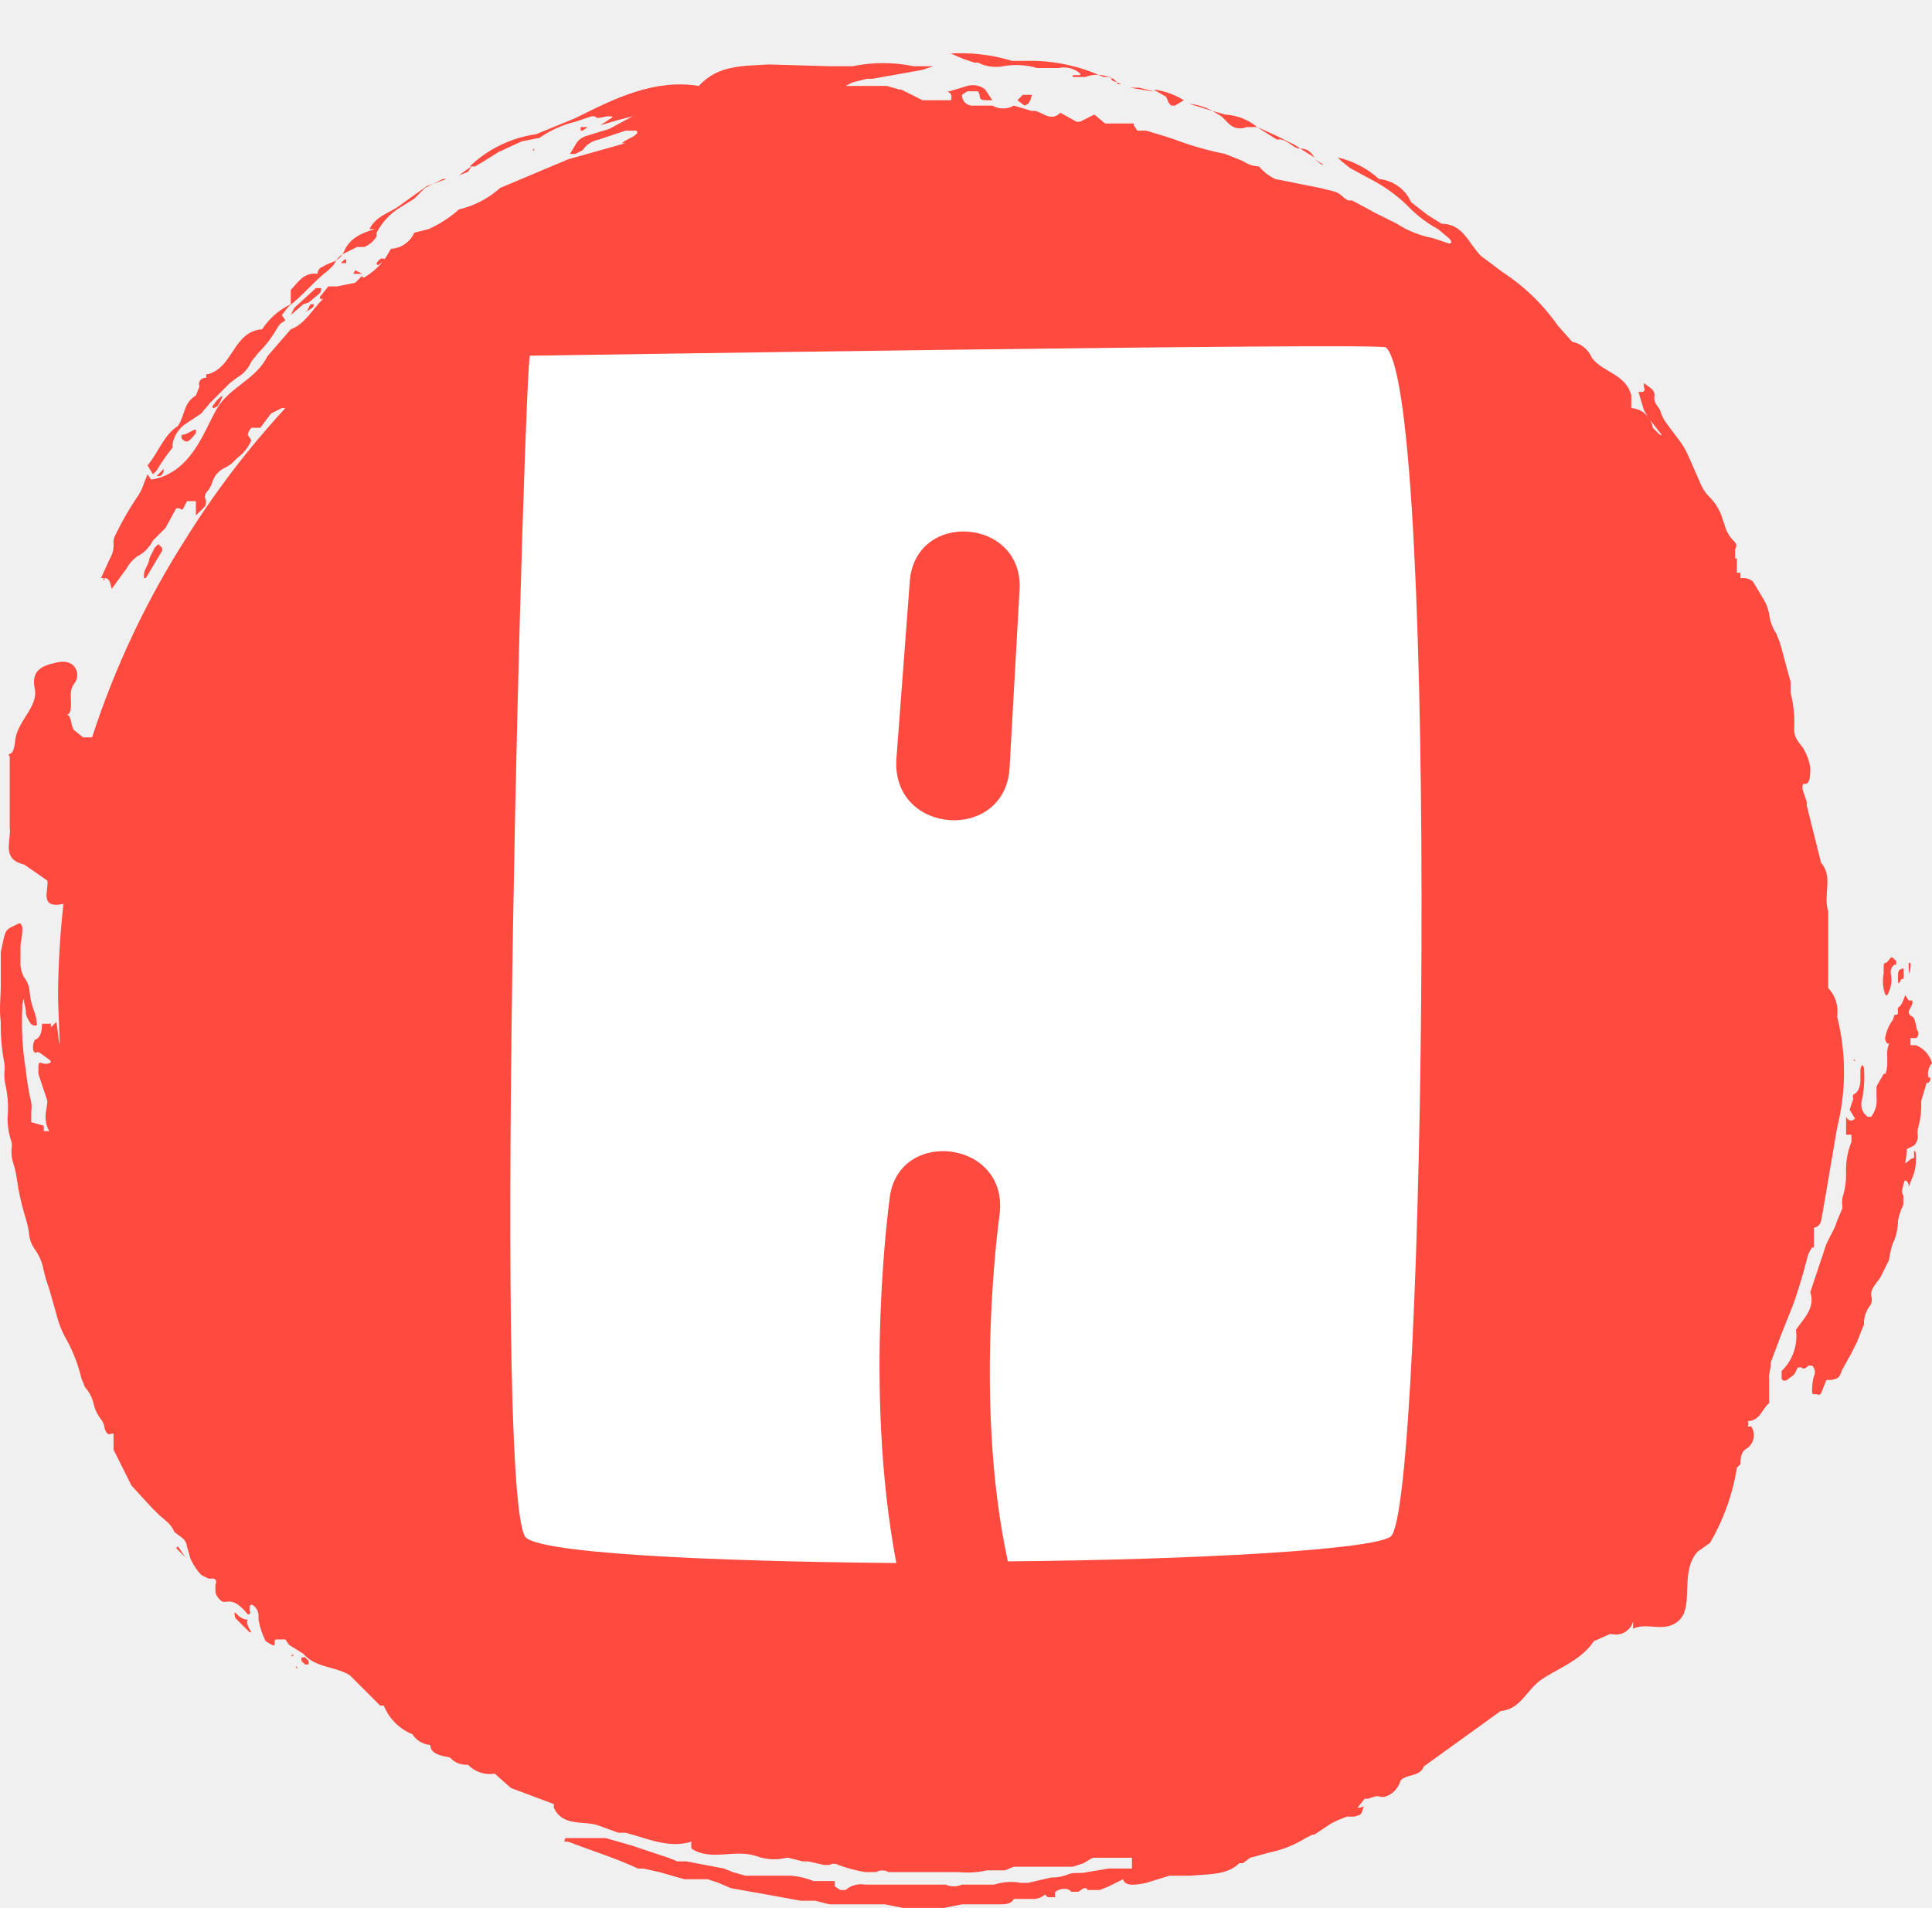
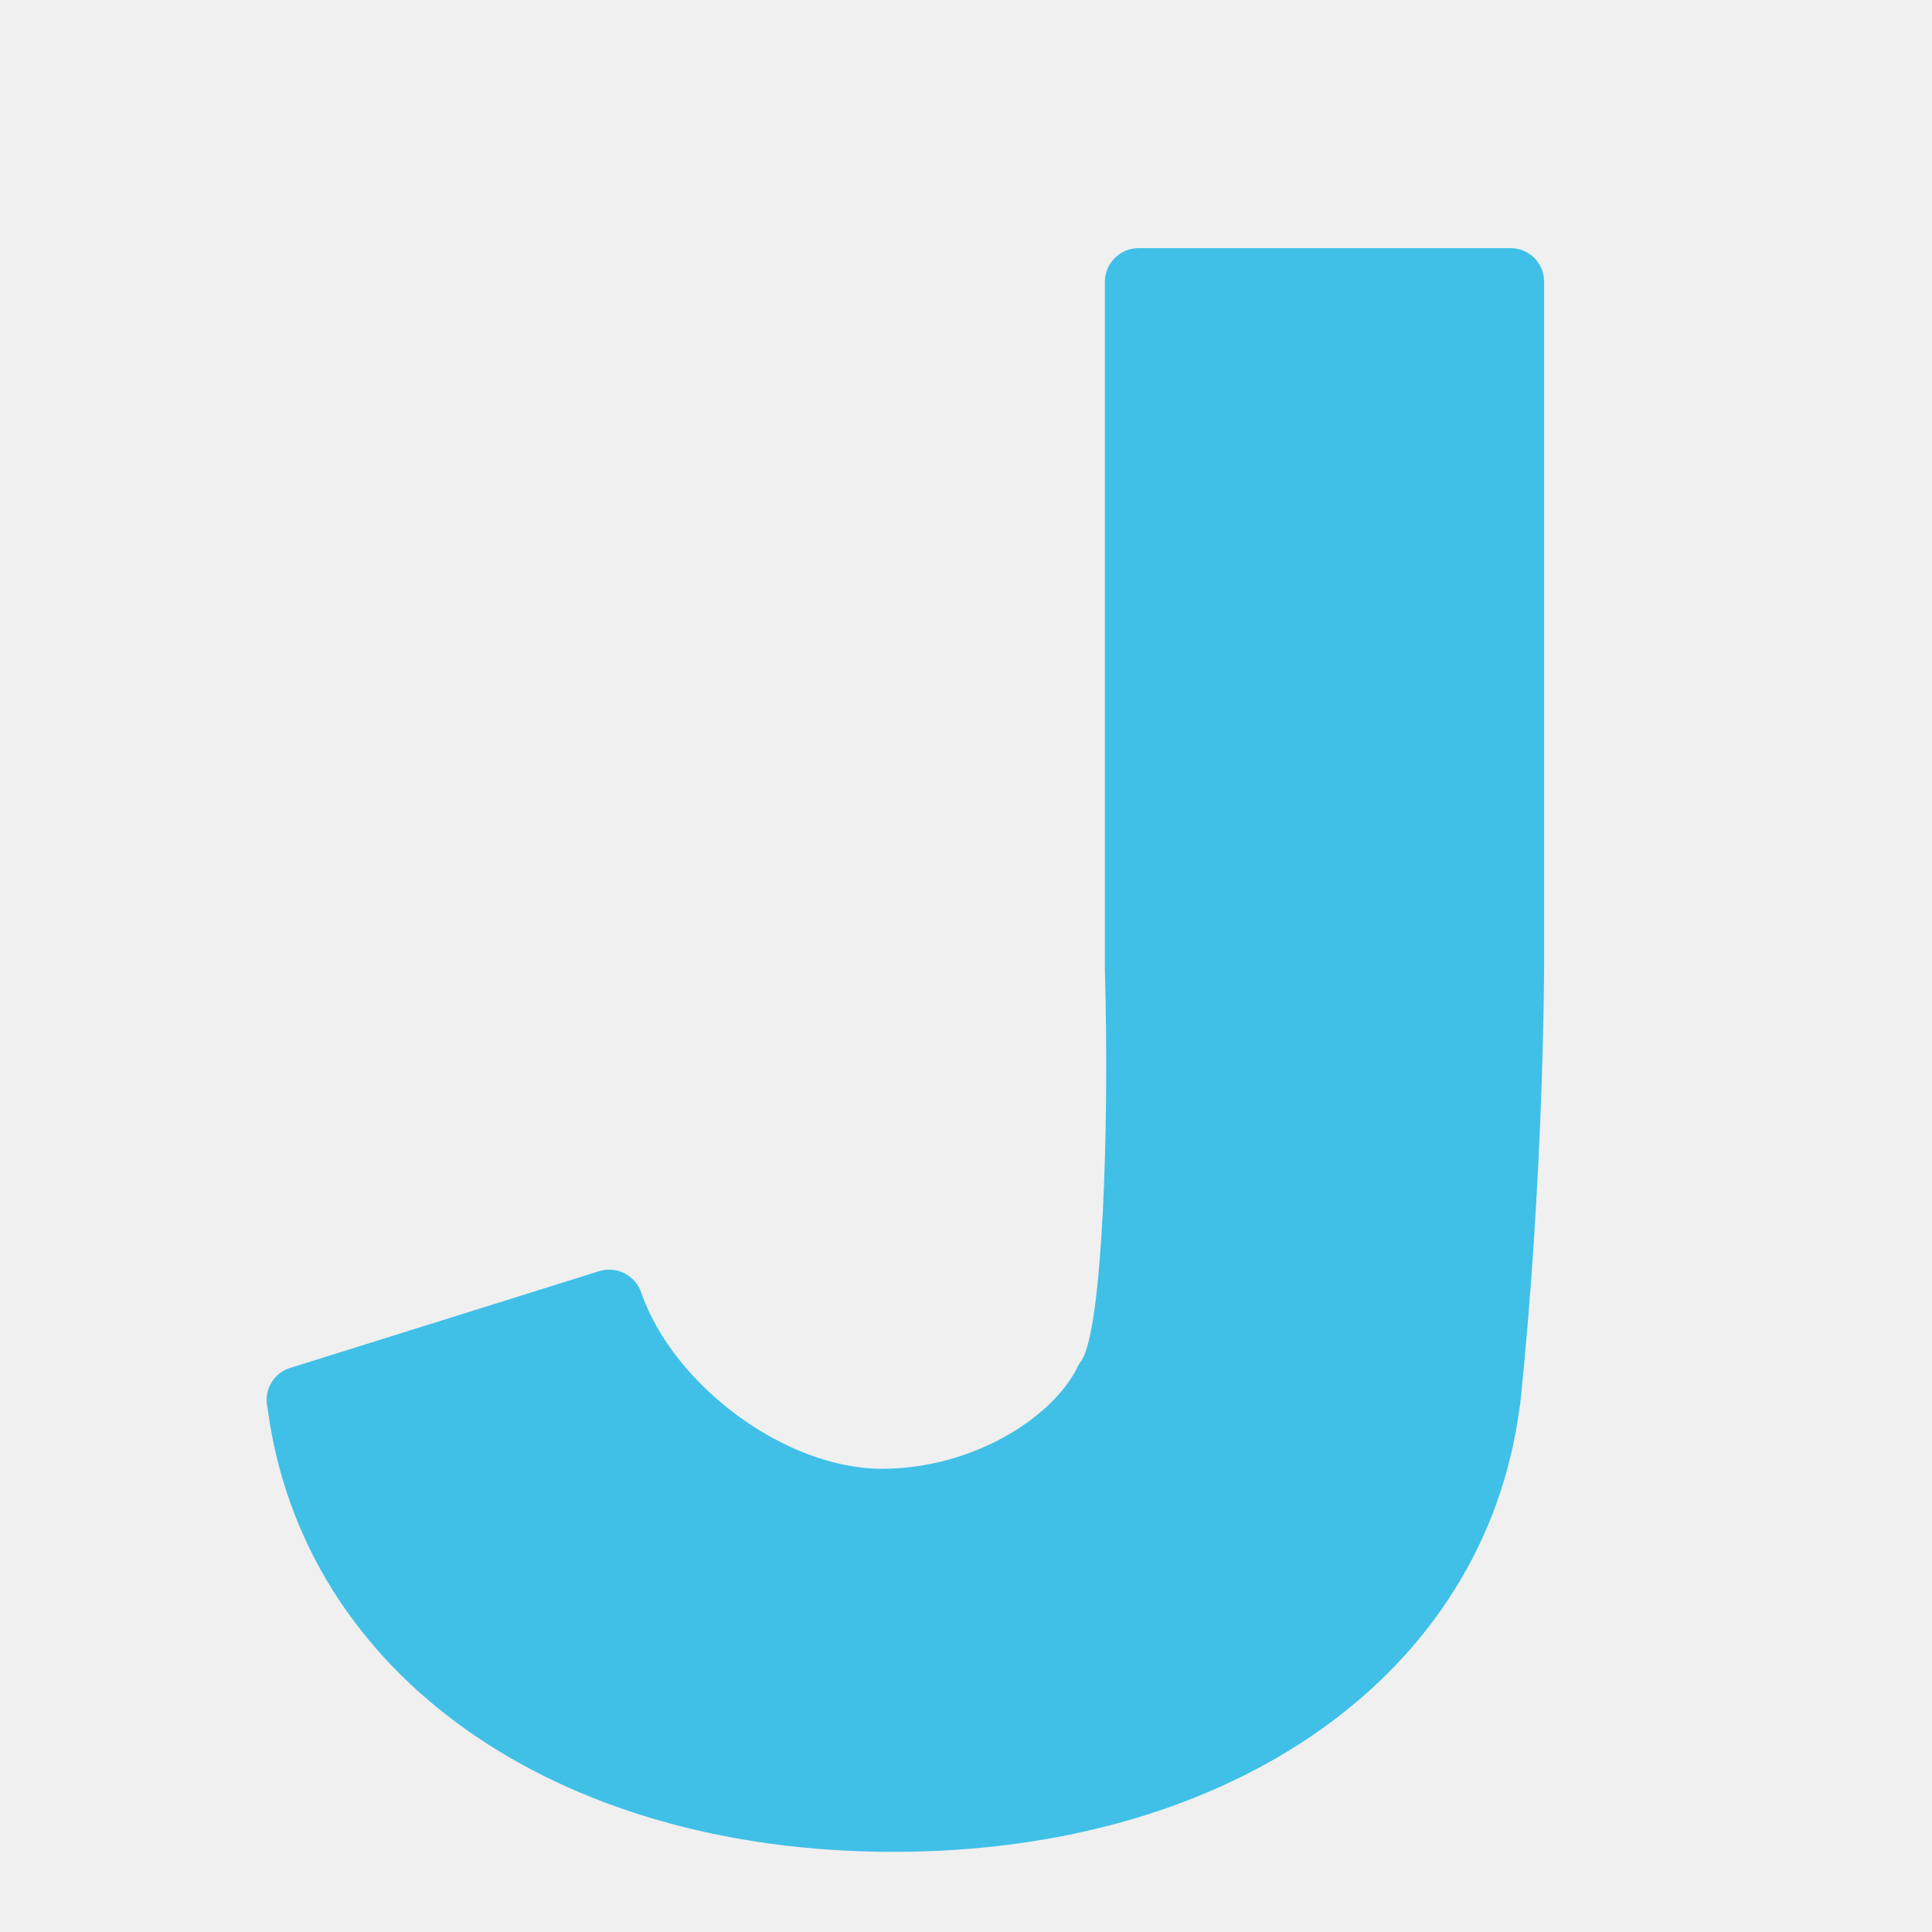
- <svg xmlns="http://www.w3.org/2000/svg" width="308.761" height="304.916" viewBox="0 0 106.008 104.687" class="css-1j8o68f" version="1.1" id="svg23">
-   <defs id="SvgjsDefs2684" />
-   <g id="SvgjsG2685" featurekey="rootContainer" transform="matrix(0.9820593,0,0,0.9820593,-0.05456052,0)" fill="#ff4a3f">
-     <g id="g17">
-       <path d="M19.8 15.3h.5l-.4-.2zm.5.1zm.8-.7c0 .1 0 .1.1.1l.4-.3c-.2-.1-.3-.1-.5.2zm.4-.2zm-4.1 2.3zm-.2.6l.3-.2c.1-.1.1-.2.1-.2h-.2l-.2.4c-.1-.1-.1 0 0 0zm2.2-2.9h-.1l-.2.2h.3zm-2.1 2.4l.6-.5c.1-.1.1-.2.1-.3h-.3l-1.2 1.1-.2.4.7-.6zm-1.1.8z" id="path3" />
-       <path d="M9.7 25v-.2a1.7 1.7 0 0 1 .7-1.1l.9-.6.5-.6.7-.7.4-.4.4-.3a1.9 1.9 0 0 0 .8-.9l.4-.5a5.9 5.9 0 0 0 1-1.3l.2-.3.3-.2-.2-.3.4-.5c.8-.6 1.4-1.4 2.2-2l.3-.3a1.4 1.4 0 0 1 .5-.6l.8-.4h.4a1.4 1.4 0 0 0 .7-.6V13a3.5 3.5 0 0 1 1.3-1.4l.8-.5.2-.2.4-.4 1-.5h.2l-1.1.4-1.4 1c-.6.5-1.4.6-1.8 1.4h.3c-.7.2-1.4.5-1.7 1.2s-.8.6-1.2.9a.4.4 0 0 0-.3.4c-.8-.1-1.1.5-1.5.9v.8a3.9 3.9 0 0 0-1.6 1.4c-1.6.1-1.6 2.1-3 2.5h-.1a.2.2 0 0 0 0 .2c-.3 0-.5.2-.4.5l-.2.5c-.7.4-.6 1.1-1 1.7-.8.5-1.1 1.5-1.7 2.2l.3.5.2-.2a11.6 11.6 0 0 1 .9-1.3zM53.9 3.3l.6.2h.2a2.2 2.2 0 0 0 1.4.2 4.1 4.1 0 0 1 1.9.1h1.2a1.4 1.4 0 0 1 1.2.3.1.1 0 0 1 0 .1H60a.1.1 0 0 0 0 .1h.7a1.8 1.8 0 0 1 1.3 0c.2 0 .1.1.2.2l.5.2h-.2c-.2-.4-.5-.4-.8-.4a9.7 9.7 0 0 0-4.3-.9h-.8A9.8 9.8 0 0 0 53 3h.2zm7.3 3.1zM50.3 4.7zm10.9 1.7h.2-.2zM19 14.7zm32.1-10zm17.6 2.2a.9.9 0 0 0 1 .2h.6a3.1 3.1 0 0 0-1.8-.7l-.7-.2.5.3zm-3.4-1.3c0 .1.1.2.2.3h.2l.5-.3a4.2 4.2 0 0 0-1.7-.6l.7.4zm7.4 2.7l.8.5c-.2-.3-.4-.5-.8-.5z" id="path5" />
-       <path d="M99 76.1l.6-1.6.6-1.5c.2-.5.6-1.8.8-2.6a1.7 1.7 0 0 1 .3-.7h.1v-1.1c.5-.1.4-.6.5-.9l.8-4.7a12.7 12.7 0 0 0 0-6.2 1.9 1.9 0 0 0-.5-1.6v-4.3c-.3-.9.3-1.9-.4-2.7L101 45a.4.4 0 0 0 0-.2l-.2-.6a.5.5 0 0 1 0-.4h.1c.3 0 .3-.5.3-.9a3 3 0 0 0-.4-1.1l-.3-.4a1.1 1.1 0 0 1-.2-.7 6.7 6.7 0 0 0-.2-2v-.6c-.2-.7-.4-1.5-.6-2.2l-.2-.5a2.5 2.5 0 0 1-.4-1.1 2.5 2.5 0 0 0-.3-.8l-.6-1a.8.8 0 0 0-.6-.2h-.1V32h-.2v-.8H97V31a.4.4 0 0 0 0-.1v-.2c.1-.2.1-.3-.1-.5a1.8 1.8 0 0 1-.4-.6l-.2-.6a2.9 2.9 0 0 0-.7-1.2 2.2 2.2 0 0 1-.5-.7l-.7-1.6a4.3 4.3 0 0 0-.6-1l-.6-.8a2.4 2.4 0 0 1-.4-.8l-.2-.3a.6.6 0 0 1-.1-.5.5.5 0 0 0-.2-.4l-.4-.3v.2c.1.2 0 .3-.1.3h-.2l.3 1 .3.5.7.9h-.1l-.2-.2-.2-.2a1.3 1.3 0 0 0-1.2-1.1v-.7c-.3-1.2-1.6-1.3-2.2-2.1a1.5 1.5 0 0 0-1.1-.9l-.8-.9a11.3 11.3 0 0 0-3.1-3l-.8-.6-.4-.3c-.7-.7-1-1.8-2.2-1.8l-.8-.5-.9-.7a2.2 2.2 0 0 0-1.8-1.3 5.1 5.1 0 0 0-2.3-1.2l.2.2.5.4 1.3.7a8.5 8.5 0 0 1 2.1 1.6 6.8 6.8 0 0 0 1.5 1.1l.6.5c.1.1.2.2.1.3H81l-.9-.3a5.6 5.6 0 0 1-2-.8l-1.2-.6-1.3-.7h-.2c-.3-.1-.4-.4-.8-.5l-.8-.2-2.5-.5a2.6 2.6 0 0 1-.9-.7 1.7 1.7 0 0 1-.9-.3l-1-.4a18.1 18.1 0 0 1-2.8-.8l-.6-.2-1-.3h-.5l-.2-.3v-.1h-1.6l-.6-.5-.4.2-.4.2h-.2l-.9-.5c-.6.6-1.1-.2-1.6-.1l-1-.3a1.2 1.2 0 0 1-1.2 0h-1.2a.6.6 0 0 1-.5-.6l.3-.2h.6a.7.7 0 0 1 .1.3c0 .2.2.2.5.2h.2l-.4-.6a1.1 1.1 0 0 0-1-.2l-1 .3H53c.3.2.2.3.2.5h-1.6l-.4-.2-.8-.4h-.1l-.7-.2h-2.3l.4-.2.8-.2h.3l1.7-.3 1.1-.2.6-.2h-1.1a8.4 8.4 0 0 0-3.4 0h-1.3L43 3.6c-1.4.1-2.8 0-3.9 1.2-2.5-.4-4.7.7-6.9 1.8l-2.2.9a6.7 6.7 0 0 0-3.7 1.8h.3l.5-.3.8-.5 1.3-.6 1-.2a6 6 0 0 1 2-.9l.9-.3h.2c.1.2.5 0 .7 0h.2c.1 0 .1.1 0 .1l-.6.4 1-.3.8-.2-1.3.7-1.3.4a1 1 0 0 0-.6.5l-.3.5h.3l.4-.2a1.4 1.4 0 0 1 .9-.6l1.5-.5h.5a.1.1 0 0 1 .1.2c-.2.2-.6.3-.8.5h.2l-3.2.9-3.8 1.6a5.2 5.2 0 0 1-2.3 1.2 6.6 6.6 0 0 1-1.7 1.1l-.8.2a1.5 1.5 0 0 1-1.3.9l-.3.5a3.7 3.7 0 0 1-1.2 1.1h-.1v-.1l-.2.2-.2.2-1 .2h-.5l-.4.5c-.1.1-.1.2 0 .2h.1c-.6.6-1 1.4-1.8 1.7L15 19.9c-.6 1.2-1.8 1.6-2.6 2.6s-1.4 3.9-3.9 4.3l-.2-.3-.2.5a2.7 2.7 0 0 1-.4.8 16.9 16.9 0 0 0-1.2 2.1.8.8 0 0 0-.1.5 1.4 1.4 0 0 1-.2.8l-.5 1.1h.2c.3 0 .3.3.4.6l.8-1.1a2.2 2.2 0 0 1 .6-.7 2 2 0 0 0 .9-.9l.3-.3.4-.4.6-1.1h.2c.1.1.1.1.2 0l.2-.4h.5v.8l.5-.5a.5.5 0 0 0 0-.5.4.4 0 0 1 .1-.3 1.5 1.5 0 0 0 .3-.5 1.3 1.3 0 0 1 .8-.9l.3-.2.3-.3a2.4 2.4 0 0 0 .8-1l-.2-.3c0-.1.1-.3.2-.4h.5l.6-.8.6-.3h.2a48.8 48.8 0 0 0-5.5 7.2h-.1.1a48.4 48.4 0 0 0-5.3 11.2h-.5l-.5-.4c-.2-.2-.1-.7-.4-.9h.1c.3-.5-.1-1.2.3-1.7s.1-1.4-.9-1.2-1.5.5-1.3 1.5-1 1.8-1.1 2.9-.5.5-.3.9v3.9c.1.8-.5 1.8.8 2.1l1.3.9c.1.5-.5 1.6.9 1.3a49.2 49.2 0 0 0-.3 5c0 1.1.1 2.2.1 3.3v-.4c-.1-.4-.1-.8-.2-1.3l-.3.3v-.2h-.5c0 .5-.1.8-.4.9a.9.9 0 0 0-.1.5c0 .1.1.3.2.2s.4.2.7.4-.2.3-.4.2-.2.1-.2.3v.3l.5 1.5c0 .3-.1.6-.1.9a1.7 1.7 0 0 0 .2.8h-.3v-.3l-.7-.2v-.6a1.5 1.5 0 0 0 0-.5 14.6 14.6 0 0 1-.3-1.8 16.6 16.6 0 0 1-.2-3.5.9.9 0 0 1 .1-.5v.2a2.9 2.9 0 0 1 .1.5.8.8 0 0 0 .1.4c.1.2.2.4.4.4s.1-.1.1-.2a2.1 2.1 0 0 0-.1-.5 4.2 4.2 0 0 1-.3-1.3 1.5 1.5 0 0 0-.3-.7 1.6 1.6 0 0 1-.2-.9v-.8c0-.3.1-.6.1-.9a.5.5 0 0 0-.1-.4h-.1c-.8.4-.7.2-1 1.6V55c0 .7-.1 1.4 0 2.1a10.8 10.8 0 0 0 .2 2.3 1.8 1.8 0 0 1 0 .5 3.1 3.1 0 0 0 .1.9 5.9 5.9 0 0 1 .1 1.3 3.9 3.9 0 0 0 .2 1.7 1.2 1.2 0 0 1 0 .4 2.1 2.1 0 0 0 .1.8 4.9 4.9 0 0 1 .2.9 14 14 0 0 0 .5 2.2 5 5 0 0 1 .2 1 1.7 1.7 0 0 0 .3.7 2.9 2.9 0 0 1 .5 1.2 8.5 8.5 0 0 0 .3 1l.4 1.4a5.4 5.4 0 0 0 .6 1.5 8.5 8.5 0 0 1 .8 2.1l.2.5a2.1 2.1 0 0 1 .5 1 2.1 2.1 0 0 0 .4.8 1 1 0 0 1 .2.5c.1.3.2.4.4.3h.1v.9l.5 1 .5 1 1.1 1.2.4.4c.3.3.7.5.9 1l.4.3a.7.7 0 0 1 .3.5l.2.7a3.3 3.3 0 0 0 .6.9l.4.2h.3a.2.2 0 0 1 .1.3 2.5 2.5 0 0 0 0 .5.9.9 0 0 0 .4.5h.2c.4-.1.8.2 1.2.7h.1c0-.1.1-.1 0-.2v-.2c0-.1.1-.2.2-.1a.7.7 0 0 1 .3.6v.2a4.3 4.3 0 0 0 .4 1.2c.5.3.5.3.5.1s0-.2.2-.2h.4l.2.3.8.5c.7.8 1.8.7 2.6 1.2l1.7 1.7h.2a2.9 2.9 0 0 0 1.6 1.6 1.3 1.3 0 0 0 1 .6c0 .5.6.6 1.1.7a1.2 1.2 0 0 0 .8.4h.2a1.7 1.7 0 0 0 1.5.5l.9.8 2.4.9v.2c.5 1.1 1.7.7 2.5 1l1.1.4h.4c1.2.3 2.4.9 3.7.5a.7.7 0 0 0 0 .4c1.1.7 2.4 0 3.6.4a2.9 2.9 0 0 0 1.7.1h.1l.8.2h.3l.9.2h.3a.5.5 0 0 1 .5 0 7.9 7.9 0 0 0 1.5.4h.6a.7.7 0 0 1 .7 0h3.9a5 5 0 0 0 1.6-.1h1l.5-.2H60l.6-.2.5-.3h2.2v.6H62l-1.2.2c-.4.1-.7 0-1 .1a2.4 2.4 0 0 1-1 .2l-1.3.3h-.4a3.1 3.1 0 0 0-1.5.1h-1.8a1.1 1.1 0 0 1-.9 0h-4.5a1.3 1.3 0 0 0-1.1.3H47l-.3-.2v-.3h-1.2a4.1 4.1 0 0 0-1.3-.3h-2.5l-.7-.2-.5-.2-2.1-.4h-.5l-.5-.2-2.1-.7-1.4-.4h-2.2c-.1 0-.1.1-.1.2h.2c1.3.5 2.6.9 3.9 1.5h.3l.9.2 1.4.4h1.3l.6.2.7.3 1.7.3 1.1.2 1.1.2h.8l.8.2h3.1l1 .2h2.3l1-.2H56c.4 0 .6-.1.7-.3h1a1 1 0 0 0 .8-.3c-.1.1 0 .1.1.2h.4v-.2c0-.1 0-.1.2-.2s.6-.1.7.1h.4l.3-.2c.2 0 .2 0 .2.1h.7l.5-.2.8-.4c.1.3.4.4 1.3.2l1.3-.4h1.2c.9-.1 2 0 2.7-.7h.2l.4-.3 1.1-.3a6.1 6.1 0 0 0 2-.8l.4-.2h.1l.9-.6.4-.2.5-.2h.4c.4-.1.4-.1.5-.4s0-.1-.2-.1h-.1l.4-.5h.2c.3-.1.5-.2.7-.1h.2a1.3 1.3 0 0 0 .9-.9c.3-.4 1.1-.2 1.3-.8l4.3-3.1c1.1-.1 1.4-1.1 2.2-1.7s2.3-1.1 3-2.2l.9-.4h.1a1 1 0 0 0 1.2-.7v.4c.8-.4 1.8.3 2.6-.5s0-2.7 1-3.8l.7-.5a12.1 12.1 0 0 0 1.5-4.2l.2-.2c0-.3 0-.7.4-.9a.9.9 0 0 0 .2-1.2h-.2a.3.3 0 0 0 0-.3c.7 0 .8-.7 1.2-1V77a.5.5 0 0 1 0-.2 3.8 3.8 0 0 0 .1-.7zM5.9 32.2z" id="path7" />
-       <path d="M26.4 9.3l-.3.2-.4.3.5-.2zm6.1-2h.1l.3-.2h-.4zm-2.6 1l-.1.1h.1v-.1zm-1.5 1.4zm1.3-.2zm-6.3 3.1zM9.2 26.2l-.4.4H9a.4.4 0 0 0 .2-.4zm3-3.5a2.1 2.1 0 0 0 .3-.6 1.5 1.5 0 0 0-.5.5c-.1.1-.1.2 0 .2zM11 24.2V24c-.2 0-.5.3-.8.3v.2c.3.3.4.2.8-.3zm3 66.2zM73.9 9.2h.1l-.5-.3zm-2.5-1.4c.5-.1.8.4 1.2.5h.1l-.3-.2-1-.5-1.1-.5.3.2zM52.8 3.1zm11.7 2h-.1l-1.2-.2h.5zm2 .7l1.3.4a3.3 3.3 0 0 0-1.3-.4zm-9 0a1 1 0 0 0 .2-.5h-.5l-.3.3.4.3zm9 1.6zM49.9 4.2zm2.9.7zM48.5 4zm13.8 2.1a.5.5 0 0 0 0 .1zm44.8 52.3h-.3V58h.3c.1 0 .2-.3.1-.4s-.1-.7-.3-.8a.3.3 0 0 1-.2-.3l.2-.4a.4.4 0 0 0 0-.2h-.2l-.2-.3c-.1.3-.2.6-.4.7a.5.5 0 0 0 0 .2c0 .1 0 .2-.1.2h-.1a1.1 1.1 0 0 1-.1.3 2.3 2.3 0 0 0-.4.9.4.4 0 0 0 .1.4h.1a1.7 1.7 0 0 0-.1.8v.4a1.8 1.8 0 0 1-.1.5h-.1l-.4.7v.6a1.5 1.5 0 0 1-.3 1.1h-.2l-.2-.2a.9.9 0 0 1-.1-.8 6.5 6.5 0 0 0 .1-1.7c0-.1-.1-.2-.1-.2a.5.5 0 0 0-.1.3v.6c0 .2-.1.6-.3.7s-.1.2-.1.3l-.2.6.3.5c-.2.2-.4.1-.5-.1v1h.3v.4a4.2 4.2 0 0 0-.3 1.4 3.3 3.3 0 0 0 0 .4 4 4 0 0 1-.2 1.3 2 2 0 0 0 0 .6l-.3.7a3.2 3.2 0 0 1-.3.7l-.3.6-.9 2.7c.3.9-.4 1.5-.8 2.1a2.7 2.7 0 0 1-.8 2.3v.4c0 .1.1.2.3.1l.4-.3.2-.4h.2c.1.1.2.1.4-.1h.2a.5.5 0 0 1 .1.6 2.9 2.9 0 0 0-.1.8c0 .1 0 .2.1.2h.2c.1.1.2 0 .3-.3l.2-.5h.3c.4-.1.4-.1.6-.6l.5-.9.3-.6.4-1a1.6 1.6 0 0 1 .3-1 .6.6 0 0 0 .1-.6c0-.2 0-.3.2-.6l.3-.4.5-1a4.7 4.7 0 0 1 .2-.9 3 3 0 0 0 .3-1.3 3.8 3.8 0 0 1 .3-.9v-.5c-.1-.2-.1-.2 0-.6s.1-.2.2-.2a.4.4 0 0 1 .1.3l.2-.5a2.3 2.3 0 0 0 .2-.9v-.3c0-.1 0-.3-.1-.3v.4c-.2 0-.3.2-.5.3a6.4 6.4 0 0 0 .1-.8l.4-.2a.7.7 0 0 0 .2-.6 1.4 1.4 0 0 1 0-.3 4.8 4.8 0 0 0 .2-1.4v-.2l.3-1h.1a.3.3 0 0 0 .1-.3h-.1a.9.9 0 0 1 .2-.8 1.5 1.5 0 0 0-.9-1zm-1.2 7.8zm-.2-9.9zm0 0zM9.1 30.8a.3.3 0 0 0 0-.2l-.2-.2-.2.2-.3.6c0 .3-.3.6-.3.9v.2h.1zm96.3 24.8h.1a1.7 1.7 0 0 0 .2-1.2.5.5 0 0 1 .2-.5h.1v-.2l-.2-.2h-.1c-.1.1-.2.3-.3.3s-.1.1-.1.3v.3a2.2 2.2 0 0 0 .1 1.2zM13.2 90.1c-.1 0 0 .2 0 .3l.8.8h.1c-.2-.3-.3-.6-.2-.7a.9.9 0 0 1-.5-.2zm.8.3zm92.3-35.7h.1a2 2 0 0 0 0-.6c-.3.1-.3.1-.3.6s.1.1.2 0z" id="path9" />
-       <path d="M106.7 62a.6.6 0 0 0 .1-.5c0-.1-.1-.2-.1-.1h-.2v.2c0 .4.1.5.2.4zm.1-8.2h-.1v.6a1 1 0 0 0 .1-.6zM17.1 92.6h-.2v.2l.2.2h.2v-.2zm86.6-33.3c0-.1 0-.1-.1-.1zM9.9 86.5l.5.5-.4-.6z" id="path11" />
-       <circle cx="10.5" cy="87.1" transform="rotate(-24.8 10.4 87.159)" id="circle13" />
-       <path d="M9.7 30.1h-.1v.2-.2h.1zm83.2-6.6l-.2-.3h-.1zm-14.7 77.1zM5.9 32.2zm-.1.2a.3.3 0 0 0 .1-.2v.2zm1.9-4.9zM61.5 2.4zm42.8 58.2v.1-.1zM16.4 92.5h-.1c.1.1.2 0 .1-.1zm.2.7h.1l-.1-.1v.1zm73.9-71.3zm15.2 34.4zM14.6 91.7zm92.1-37zm-.8 11.4zM34.6 0z" id="path15" />
-     </g>
-   </g>
-   <g id="SvgjsG2686" featurekey="nameFeature-0" transform="matrix(2.284354,0,0,2.284354,27.98006,-5.60952)" fill="#ffffff">
-     <path d="M9.6 16.48 l-0.32 4.24 c-0.08 1.8 2.6 1.96 2.72 0.2 l0.24 -4.28 c0.12 -1.76 -2.56 -1.96 -2.64 -0.16 z M0.48 11 l0 0 c0.04 0 20.48 -0.32 20.56 -0.2 c1.28 1.12 0.96 27.8 0.12 28.56 c-0.4 0.32 -4.64 0.56 -9.2 0.6 c-0.84 -3.84 -0.2 -8.32 -0.2 -8.32 c0.24 -1.8 -2.44 -2.12 -2.64 -0.4 c0 0.04 -0.64 4.52 0.16 8.76 c-4.56 -0.04 -8.68 -0.24 -8.92 -0.64 c-0.8 -1.44 0 -28.28 0.12 -28.36 z" id="path20" />
-   </g>
+ <svg xmlns="http://www.w3.org/2000/svg" width="800px" height="800px" viewBox="0 0 128 128" aria-hidden="true" role="img" class="iconify iconify--noto" preserveAspectRatio="xMidYMid meet">
+   <path d="M100.08 16.44H75.44c-1.24 0-2.24 1-2.24 2.24v45.53c.31 10.84-.18 23.69-1.52 25.89c-.1.13-.2.28-.27.43c-1.6 3.33-6.9 6.78-12.99 6.78c-6.33 0-13.78-5.46-15.94-11.68a2.24 2.24 0 0 0-2.79-1.41l-20.47 6.41c-1.06.33-1.7 1.38-1.53 2.48c.01.07.03.14.04.2c2.32 17.58 18.94 29.38 41.46 29.38c22.53 0 39.16-11.81 41.48-29.4c.02-.1.04-.19.05-.29c1.56-15.02 1.58-28.71 1.58-28.85V18.68c.02-1.23-.98-2.24-2.22-2.24z" fill="#40C0E7" />
</svg>
